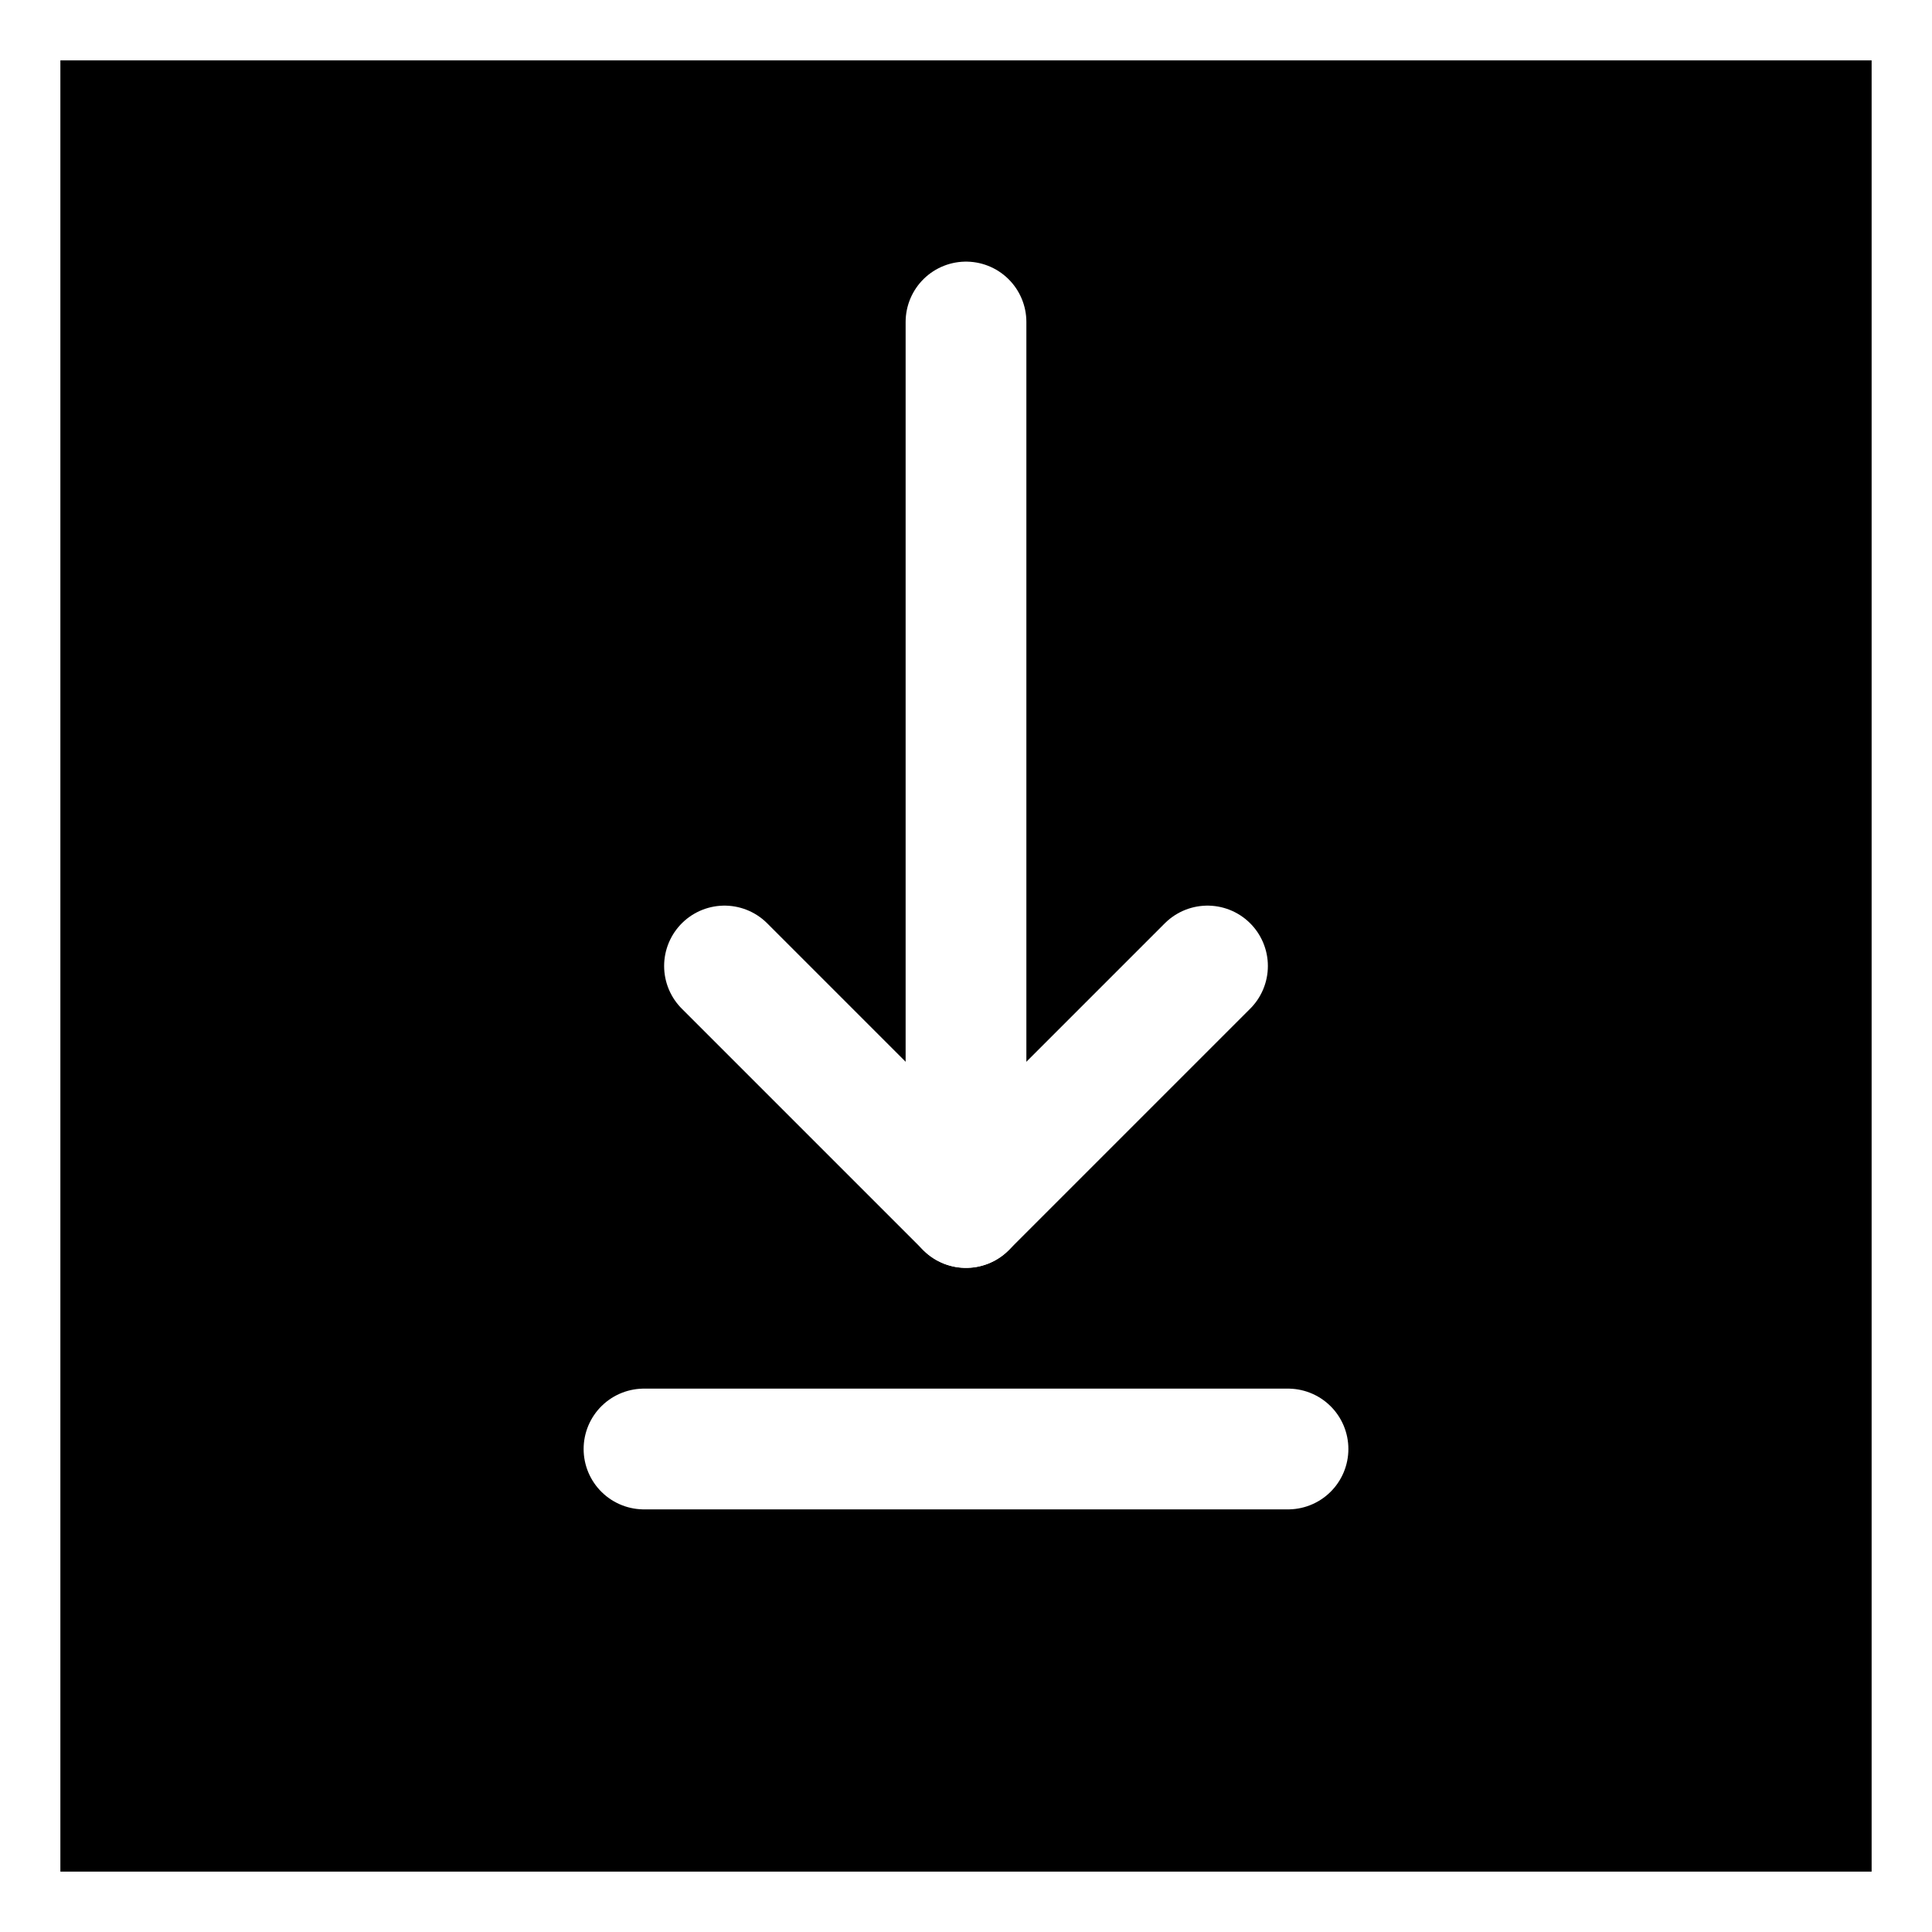
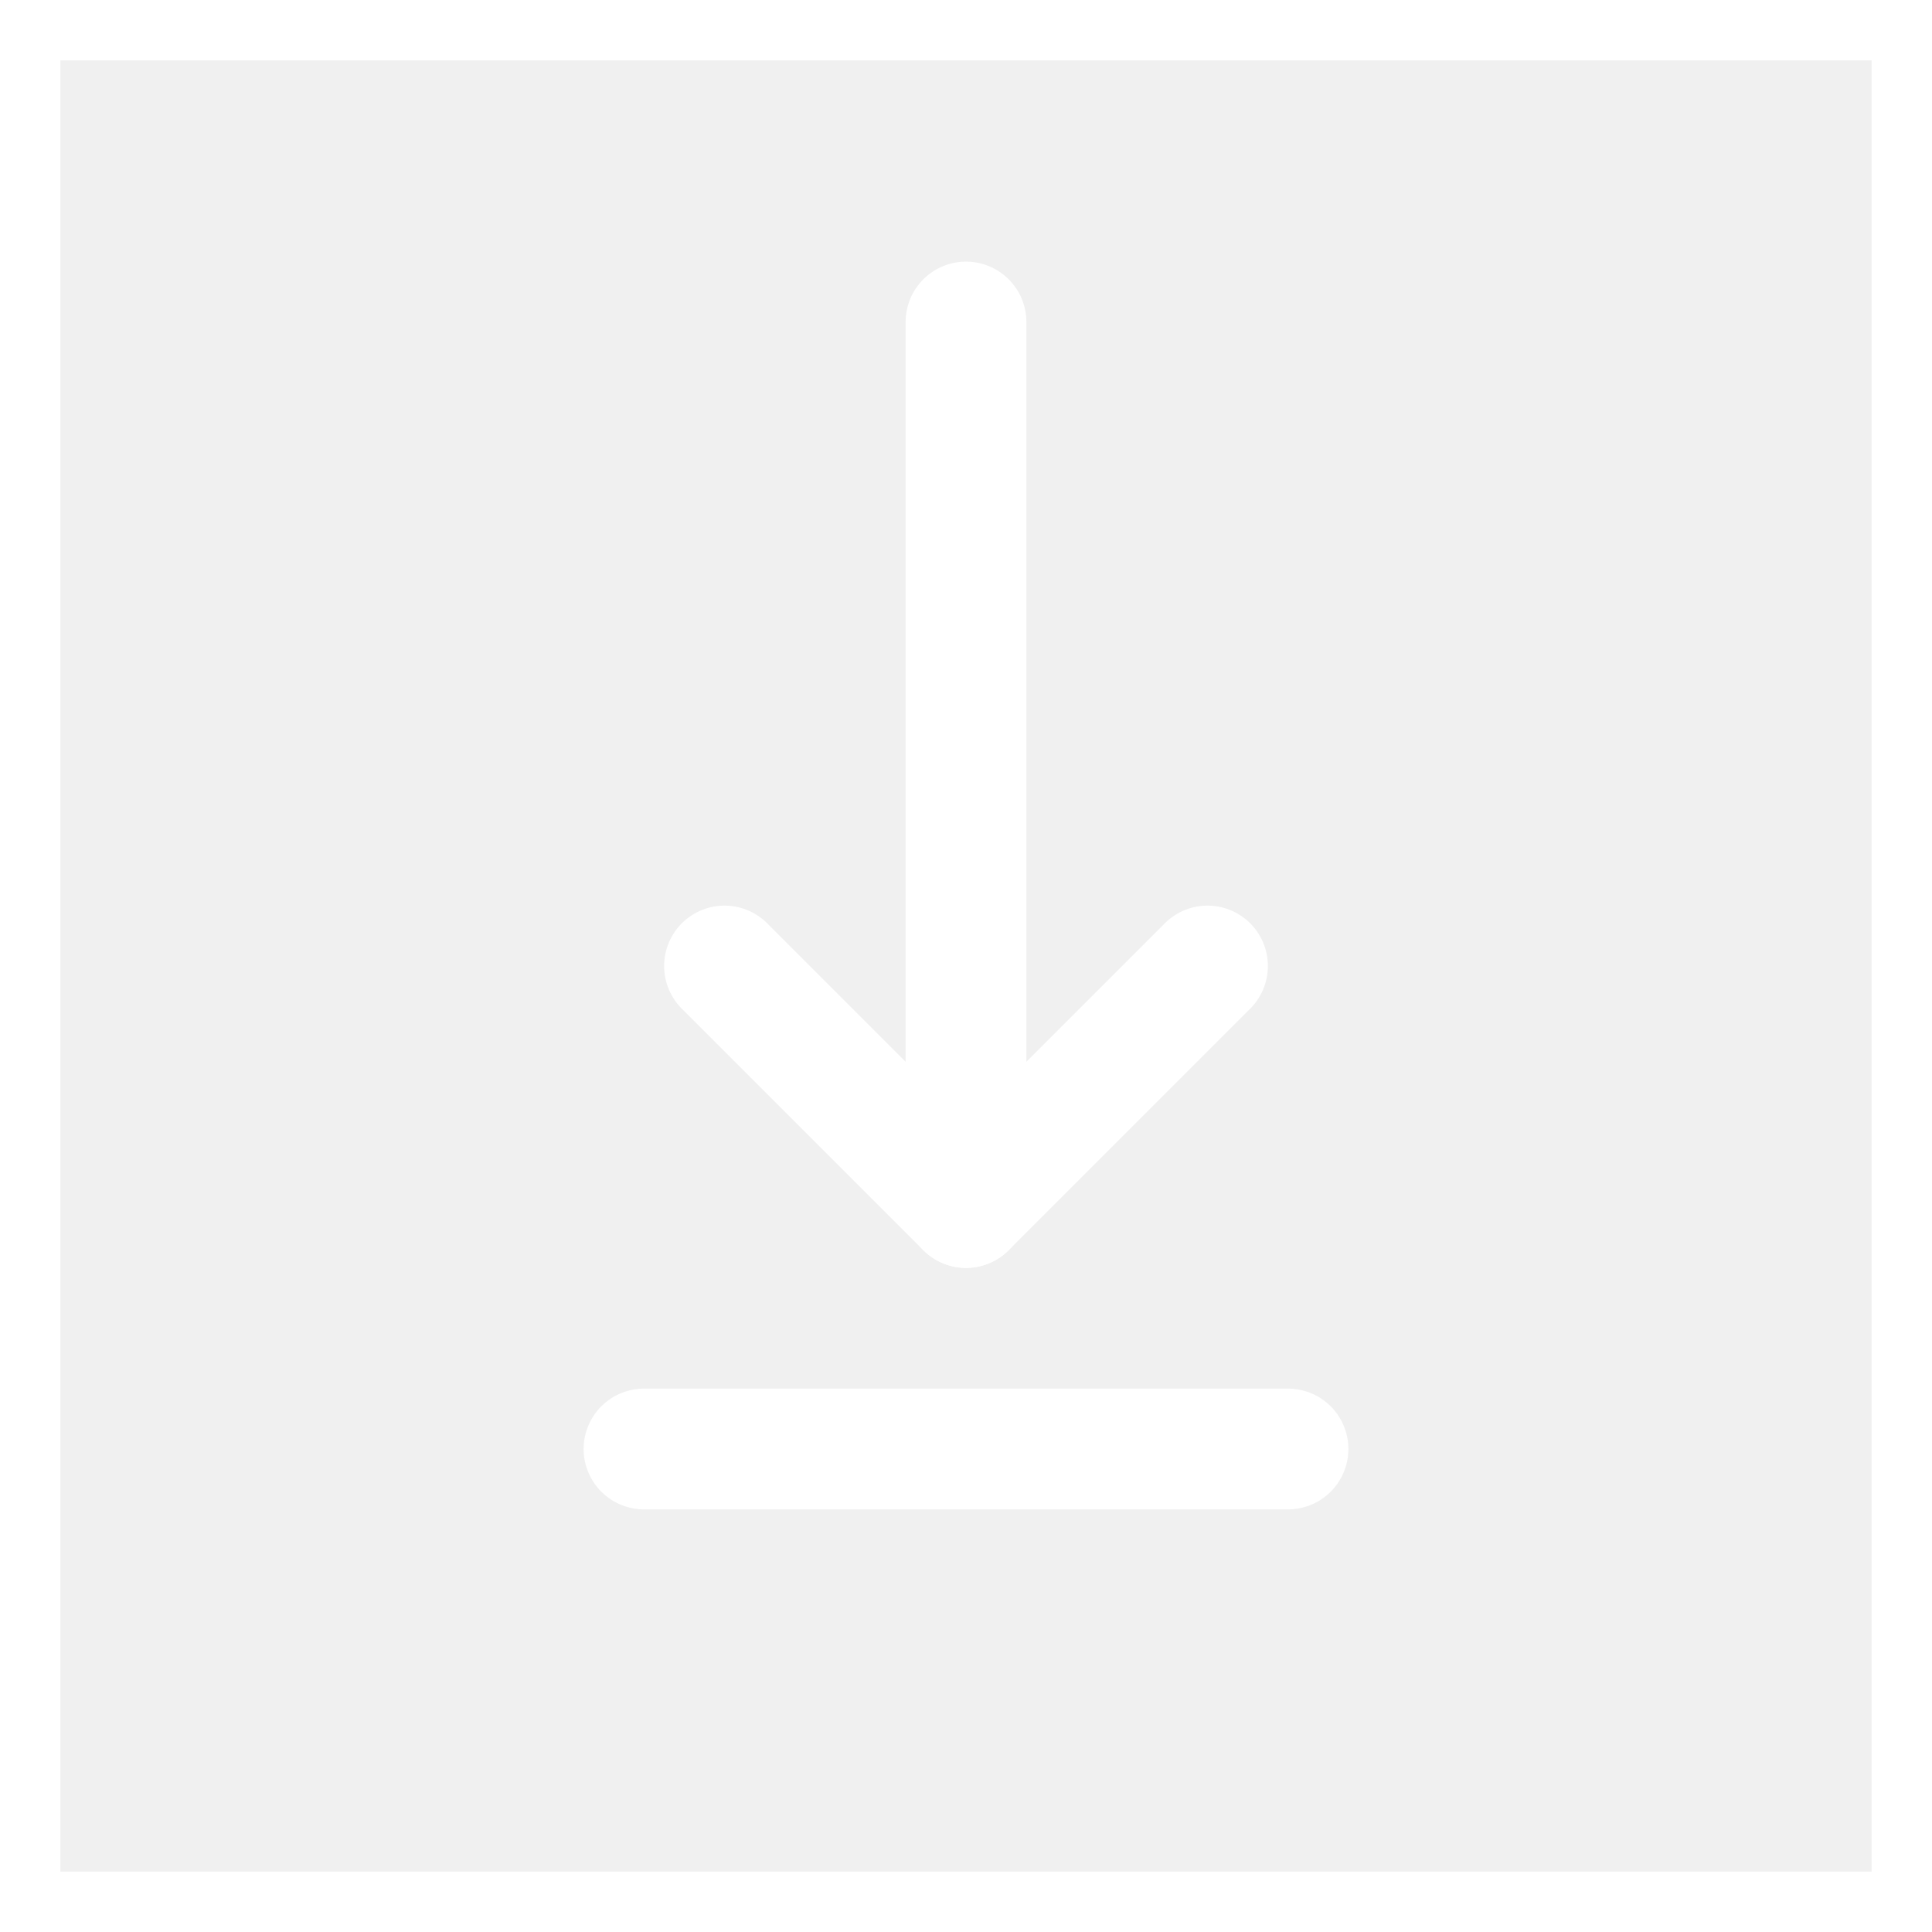
<svg xmlns="http://www.w3.org/2000/svg" width="48" height="48" viewBox="0 0 48 48" fill="none" stroke="#ffffff" stroke-width="3" stroke-linecap="round" stroke-linejoin="round">
-   <rect width="48" height="48" fill="#000000" />
+   <rect width="48" height="48" fill="none" />
  <line x1="24" y1="8" x2="24" y2="30" />
  <polyline points="18,24 24,30 30,24" fill="none" />
  <line x1="16" y1="36" x2="32" y2="36" />
</svg>
